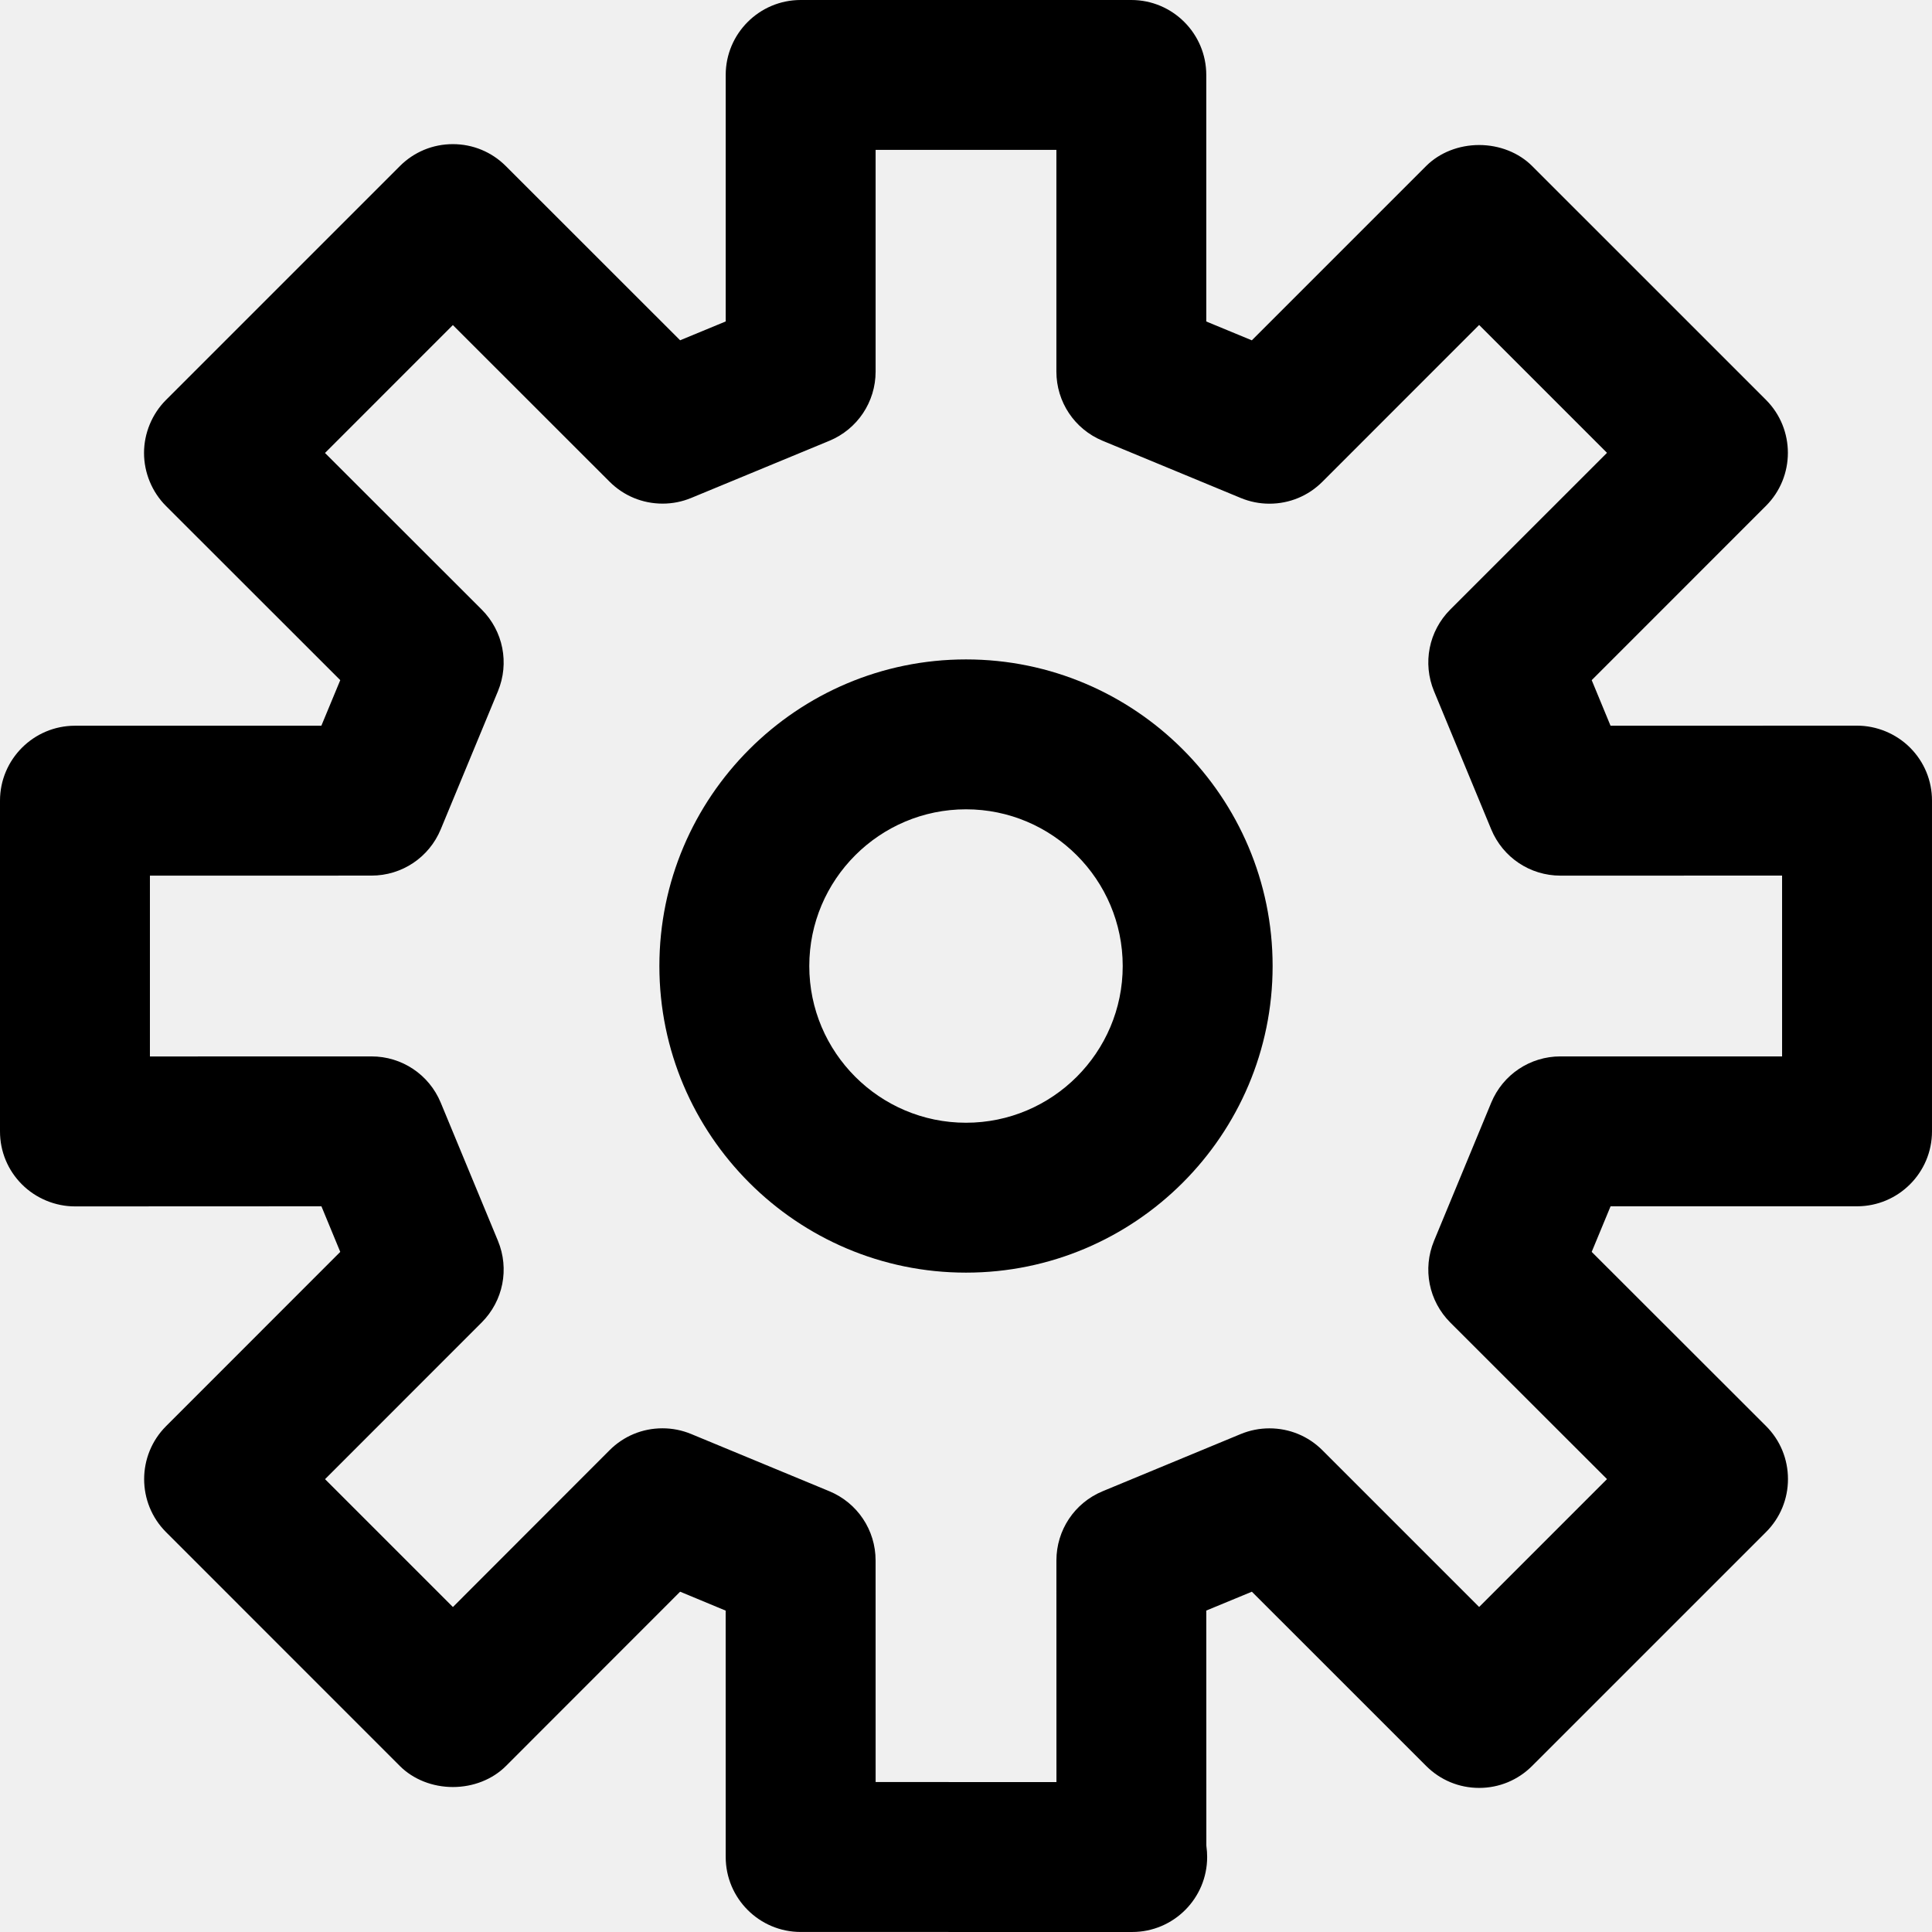
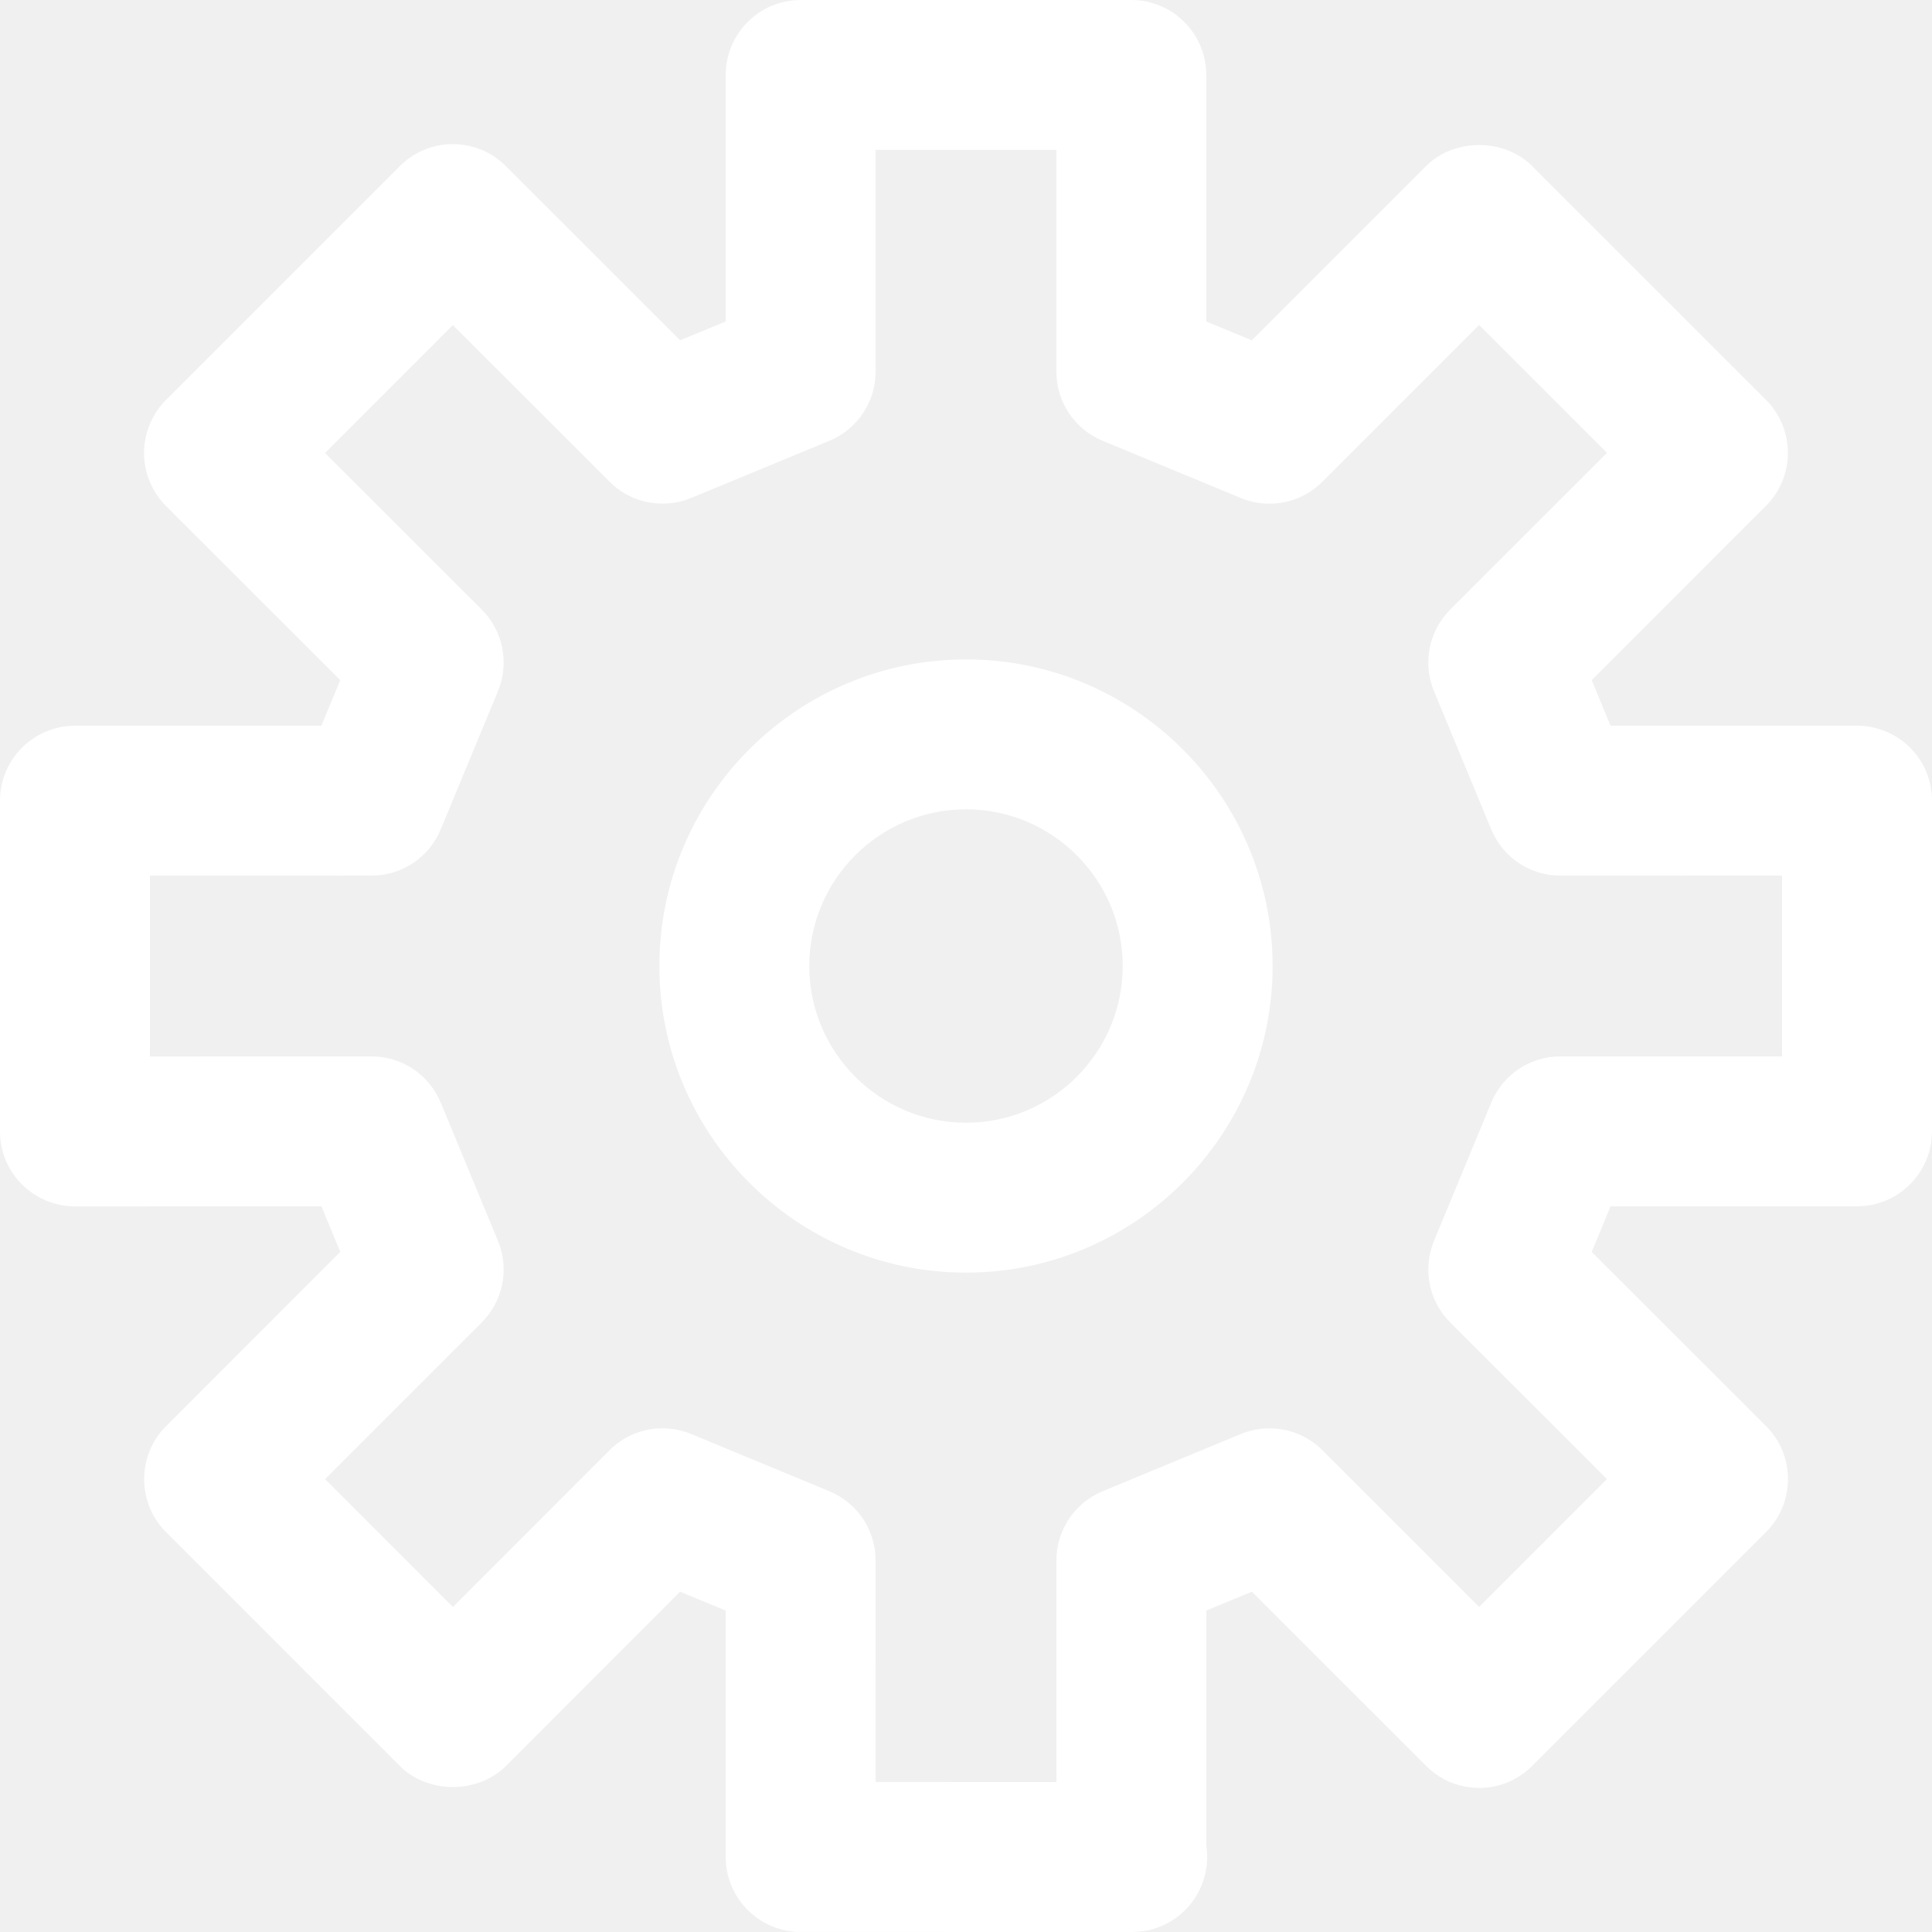
- <svg xmlns="http://www.w3.org/2000/svg" fill="#000000" version="1.1" id="Capa_1" width="800px" height="800px" viewBox="0 0 389.663 389.663" xml:space="preserve">
+ <svg xmlns="http://www.w3.org/2000/svg" fill="#ffffff" version="1.1" id="Capa_1" width="800px" height="800px" viewBox="0 0 389.663 389.663" xml:space="preserve">
  <g>
    <g>
      <path d="M194.832,132.997c-34.1,0-61.842,27.74-61.842,61.838c0,34.1,27.742,61.841,61.842,61.841    c34.099,0,61.841-27.741,61.841-61.841C256.674,160.737,228.932,132.997,194.832,132.997z M194.832,226.444    c-17.429,0-31.608-14.182-31.608-31.61c0-17.428,14.18-31.605,31.608-31.605c17.429,0,31.607,14.178,31.607,31.605    C226.439,212.264,212.262,226.444,194.832,226.444z" />
      <path d="M385.23,150.784c-2.816-2.812-6.714-4.427-10.688-4.427l-49.715,0.015l-3.799-9.194l35.149-35.155    c5.892-5.894,5.892-15.483,0-21.377l-47.166-47.162c-2.688-2.691-6.586-4.235-10.688-4.235c-4.103,0-7.996,1.544-10.687,4.235    L252.48,68.639l-9.188-3.797V15.116C243.292,6.781,236.511,0,228.177,0h-66.694c-8.335,0-15.116,6.78-15.116,15.115v49.716    l-9.194,3.801l-35.151-35.135c-2.855-2.854-6.65-4.426-10.686-4.426c-4.036,0-7.832,1.572-10.688,4.427L33.476,80.67    c-2.813,2.814-4.427,6.711-4.427,10.688c0,3.984,1.613,7.882,4.427,10.693l35.151,35.127l-3.811,9.188l-49.697,0.005    C6.781,146.372,0,153.153,0,161.488v66.708c0,4.035,1.573,7.832,4.431,10.689c2.817,2.815,6.713,4.432,10.688,4.432l49.708-0.021    l3.799,9.195l-35.133,35.149c-5.894,5.896-5.894,15.484,0,21.378l47.161,47.172c2.692,2.69,6.591,4.233,10.693,4.233    c4.105,0,8.002-1.543,10.69-4.233l35.136-35.162l9.186,3.815l0.008,49.691c0,8.338,6.781,15.121,15.116,15.121l66.708,0.006h0.162    c8.336,0,15.116-6.781,15.116-15.117c0-0.721-0.049-1.444-0.147-2.151l-0.015-0.207l-0.013-47.355l9.195-3.801l35.149,35.139    c2.855,2.857,6.65,4.432,10.688,4.432c4.035,0,7.83-1.573,10.686-4.432l47.172-47.166c2.855-2.854,4.429-6.649,4.429-10.688    c0-4.045-1.572-7.847-4.429-10.699l-35.157-35.125l3.809-9.195h49.707c8.336,0,15.119-6.78,15.119-15.114v-66.708    C389.662,157.438,388.088,153.641,385.23,150.784z M359.428,213.063h-44.696c-6.134,0-11.615,3.662-13.966,9.328l-11.534,27.865    c-2.351,5.672-1.062,12.141,3.274,16.482l31.609,31.58l-25.789,25.789l-31.605-31.603c-2.854-2.853-6.649-4.422-10.69-4.422    c-1.992,0-3.938,0.388-5.785,1.147l-27.854,11.537c-5.666,2.349-9.327,7.832-9.327,13.972l0.008,44.688l-36.468-0.01    l-0.008-44.686c0-6.136-3.661-11.615-9.328-13.966l-27.856-11.536c-1.854-0.768-3.806-1.155-5.802-1.155    c-4.036,0-7.829,1.571-10.677,4.43l-31.586,31.615L65.559,298.33l31.592-31.604c4.339-4.343,5.625-10.81,3.275-16.478    L88.89,222.393c-2.352-5.666-7.833-9.328-13.965-9.328l-44.688,0.01v-36.466l44.688-0.01c6.134,0,11.615-3.662,13.965-9.328    l11.536-27.854c2.349-5.676,1.063-12.146-3.275-16.482L65.548,91.359l25.79-25.796l31.599,31.582    c2.856,2.857,6.658,4.43,10.704,4.43c1.988,0,3.928-0.385,5.764-1.144l27.861-11.524c5.671-2.351,9.336-7.834,9.336-13.97V30.231    h36.459v44.705c0,6.137,3.662,11.618,9.328,13.965l27.855,11.534c1.848,0.766,3.795,1.153,5.789,1.153    c4.039,0,7.832-1.572,10.684-4.429l31.607-31.617l25.789,25.789l-31.609,31.607c-4.336,4.339-5.621,10.806-3.274,16.478    l11.534,27.858c2.351,5.669,7.832,9.332,13.966,9.332l44.696-0.01L359.428,213.063L359.428,213.063z" />
    </g>
  </g>
</svg>
